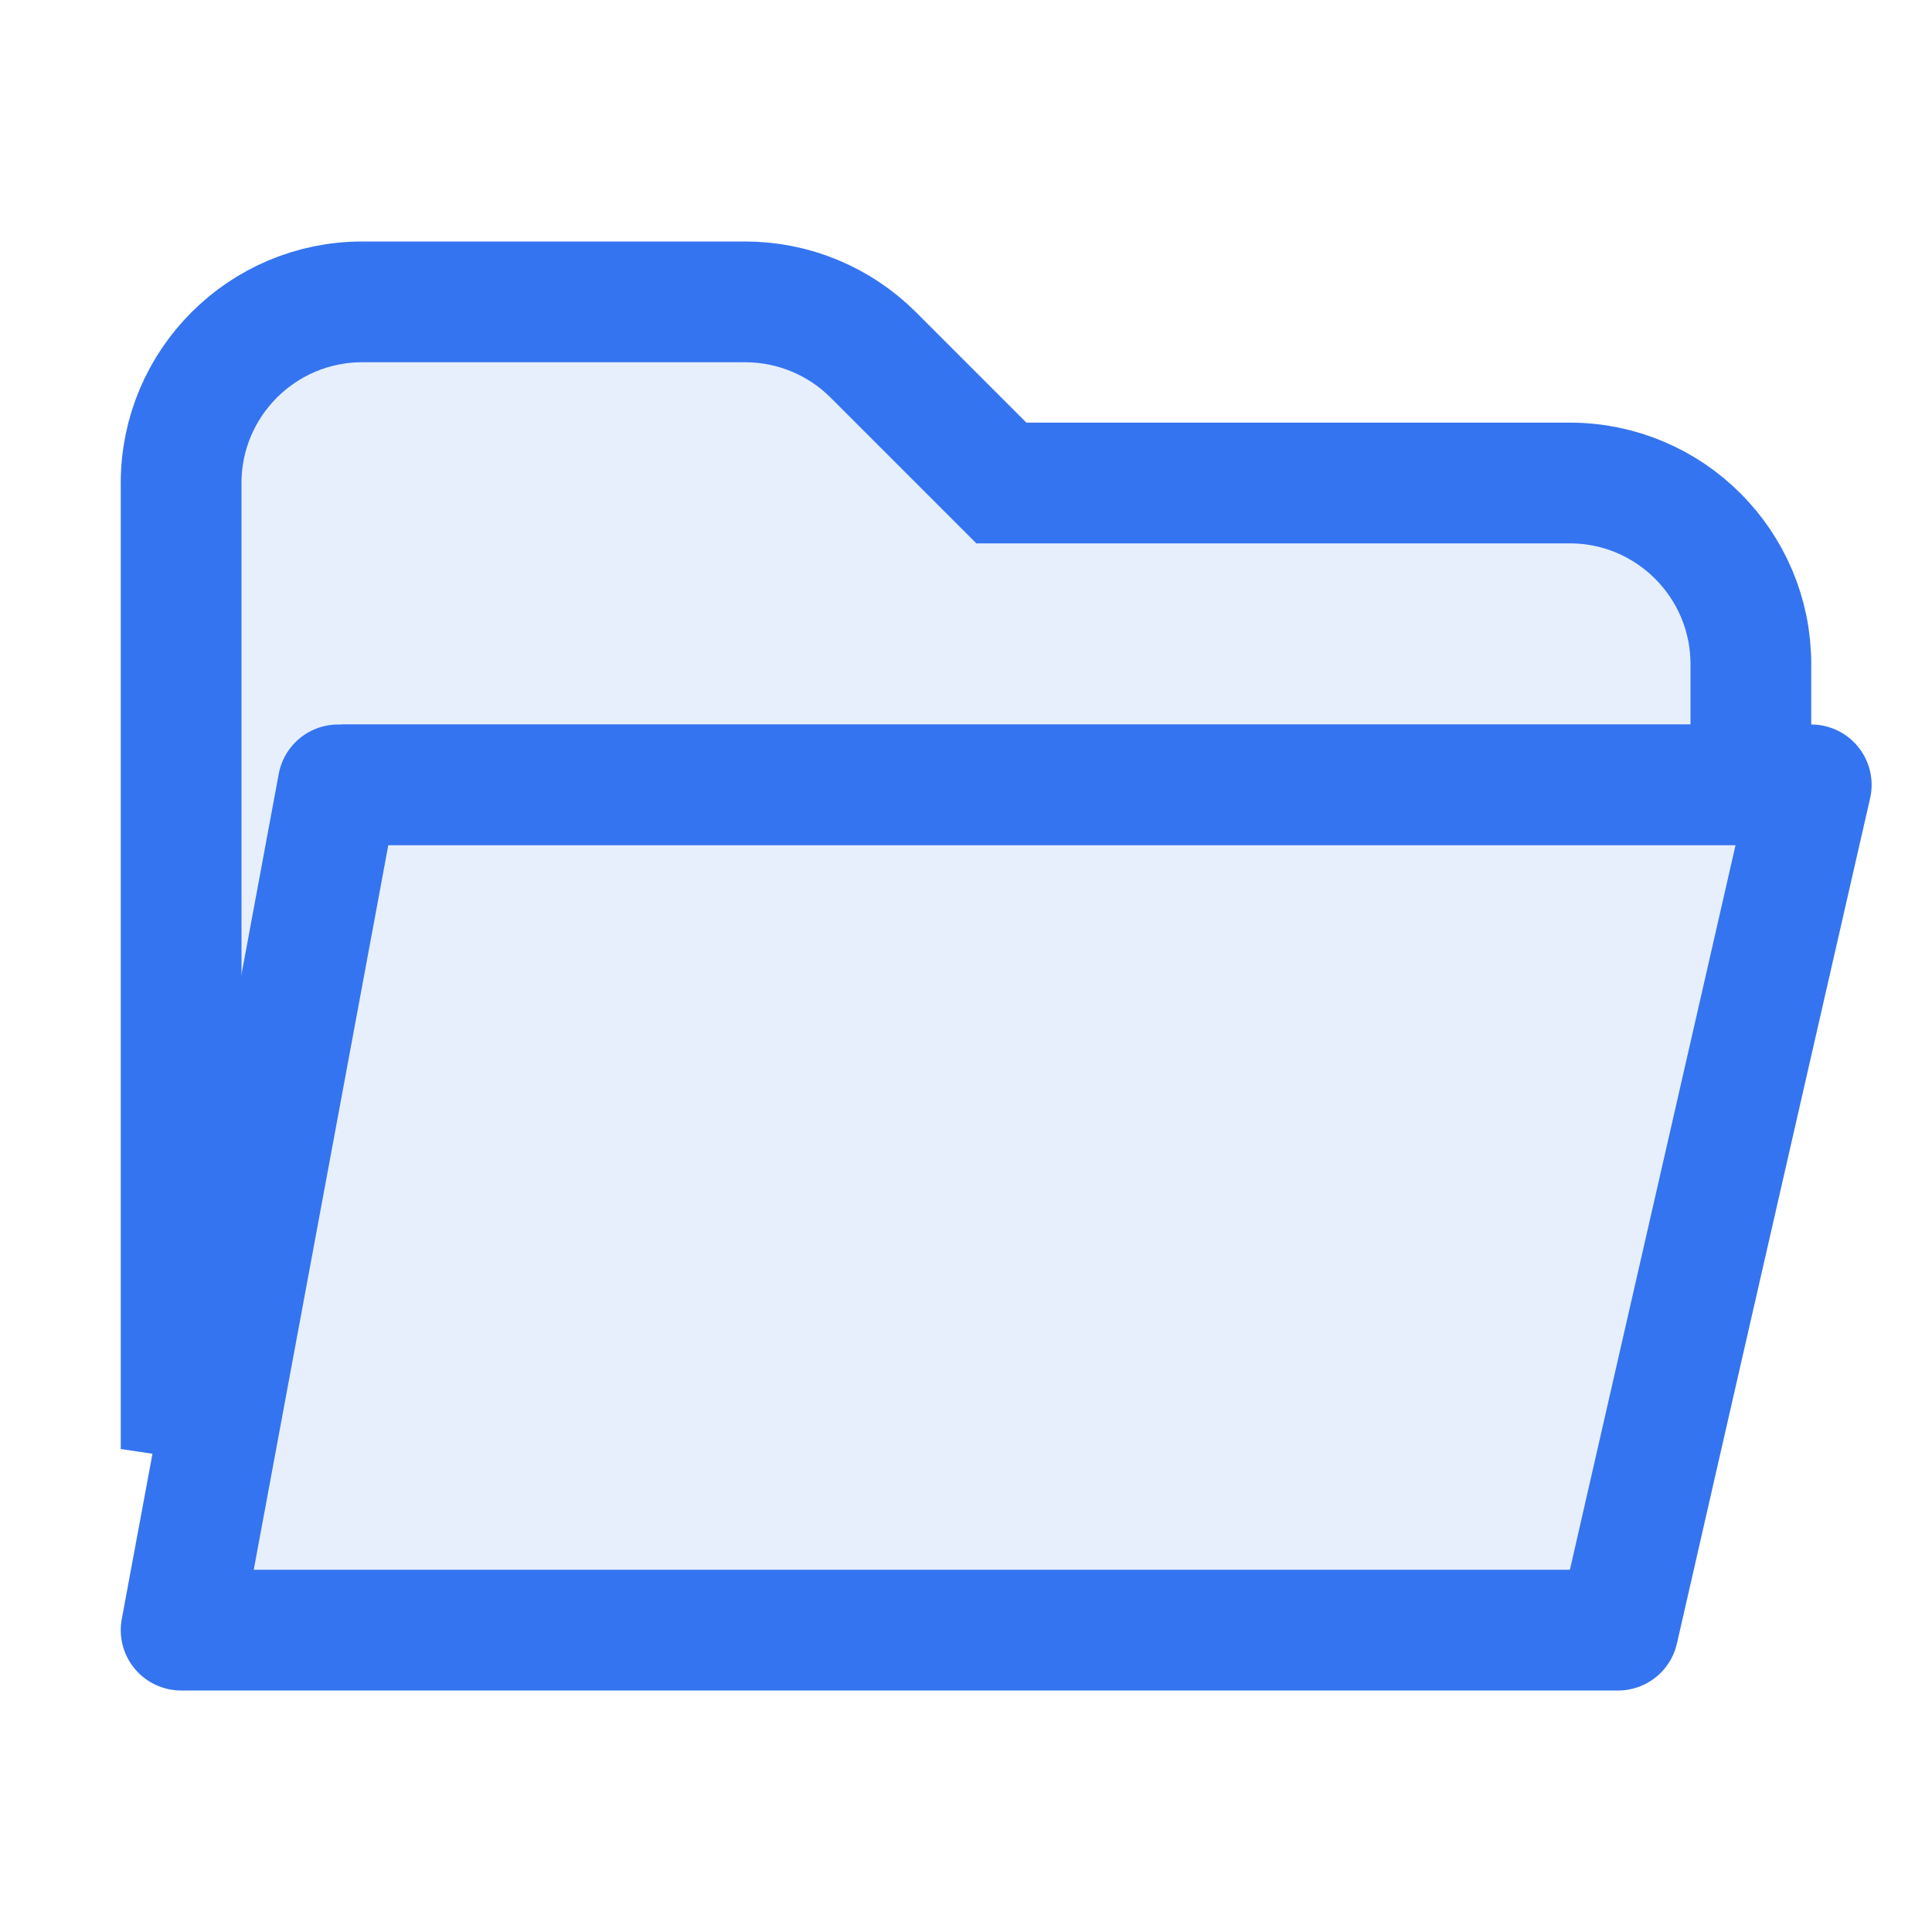
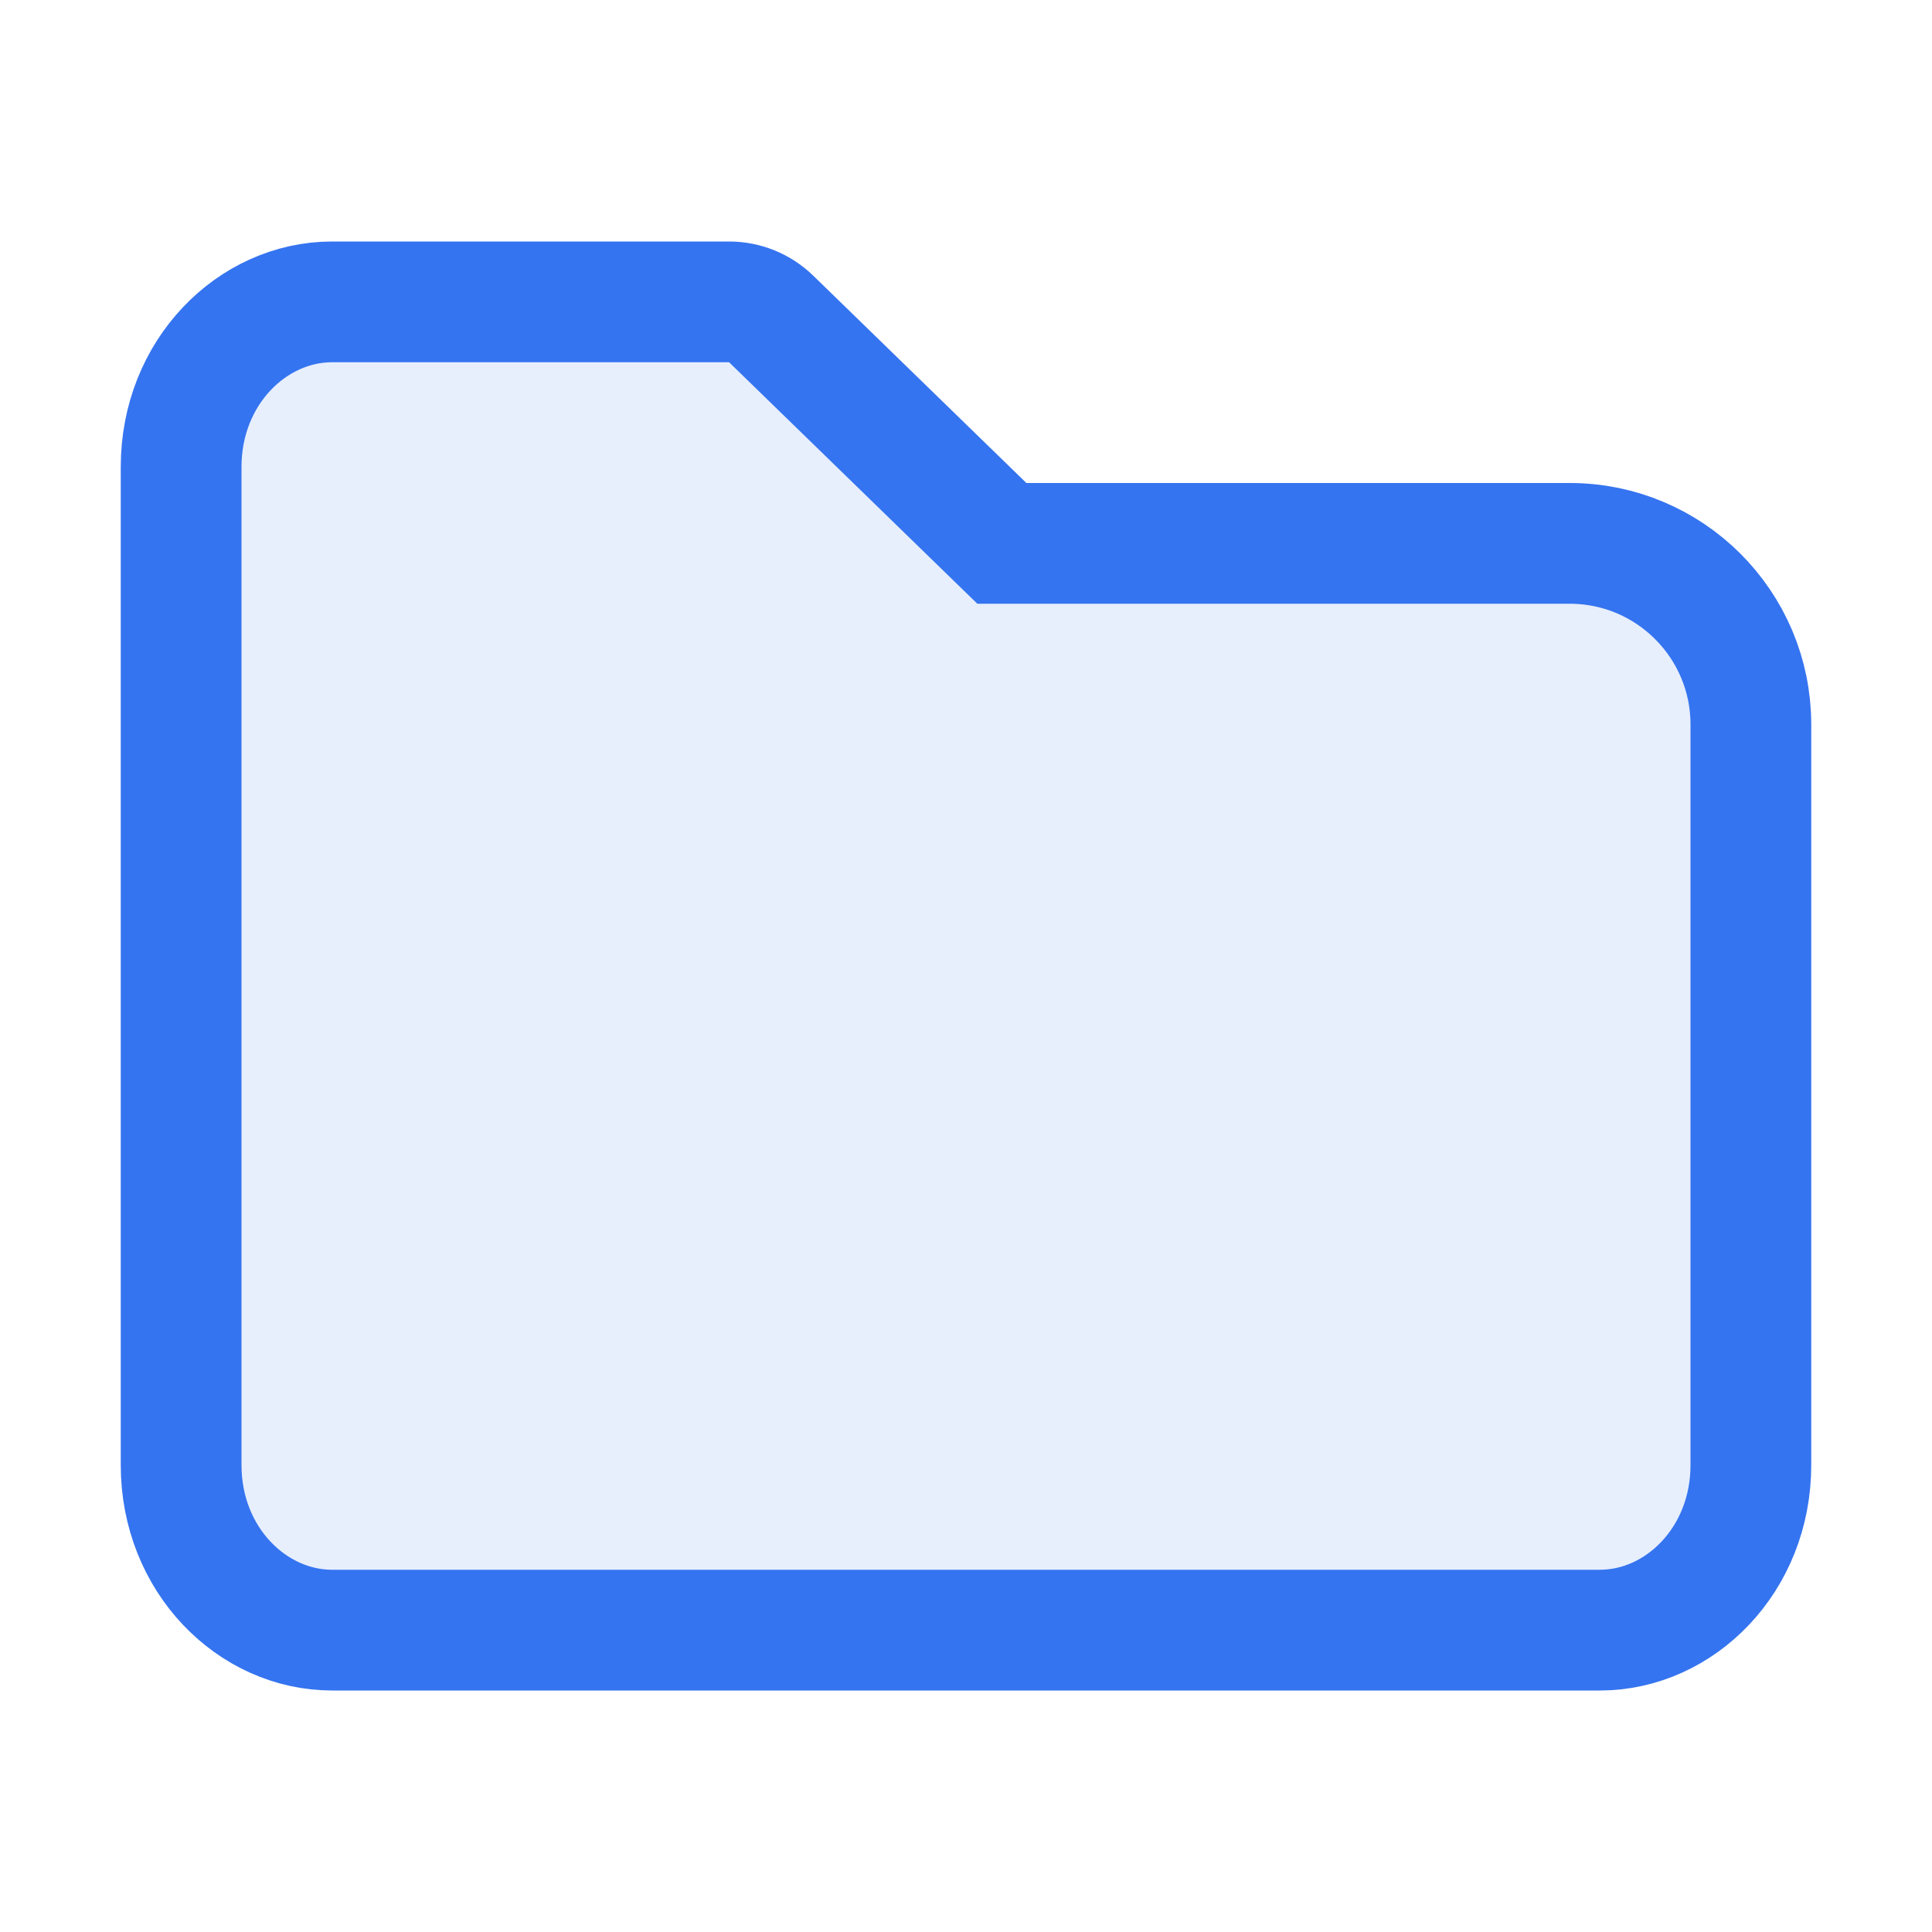
<svg xmlns="http://www.w3.org/2000/svg" width="16" height="16" viewBox="0 0 16 16" fill="none">
-   <path d="M1.5 4C1.5 3.172 2.172 2.5 3 2.5H6.172C6.569 2.5 6.951 2.658 7.232 2.939L8.293 4H13C13.828 4 14.5 4.672 14.5 5.5V6.5H3.2L1.5 12V4Z" fill="#E7EFFD" stroke="#3574F0" stroke-width="1" />
-   <path d="M2.8 6.5H15L13.4 13.5H1.5L2.8 6.5Z" fill="#E7EFFD" stroke="#3574F0" stroke-width="1" stroke-linejoin="round" />
+   <path d="M8.151 4.358L8.297 4.5H8.5H13C13.828 4.5 14.5 5.172 14.5 6V12.133C14.5 12.919 13.91 13.5 13.25 13.5H2.75C2.09 13.5 1.5 12.919 1.5 12.133V3.867C1.5 3.081 2.09 2.5 2.75 2.5H6.038C6.168 2.5 6.294 2.551 6.387 2.642L8.151 4.358Z" fill="#E7EFFD" stroke="#3574F0" />
</svg>
